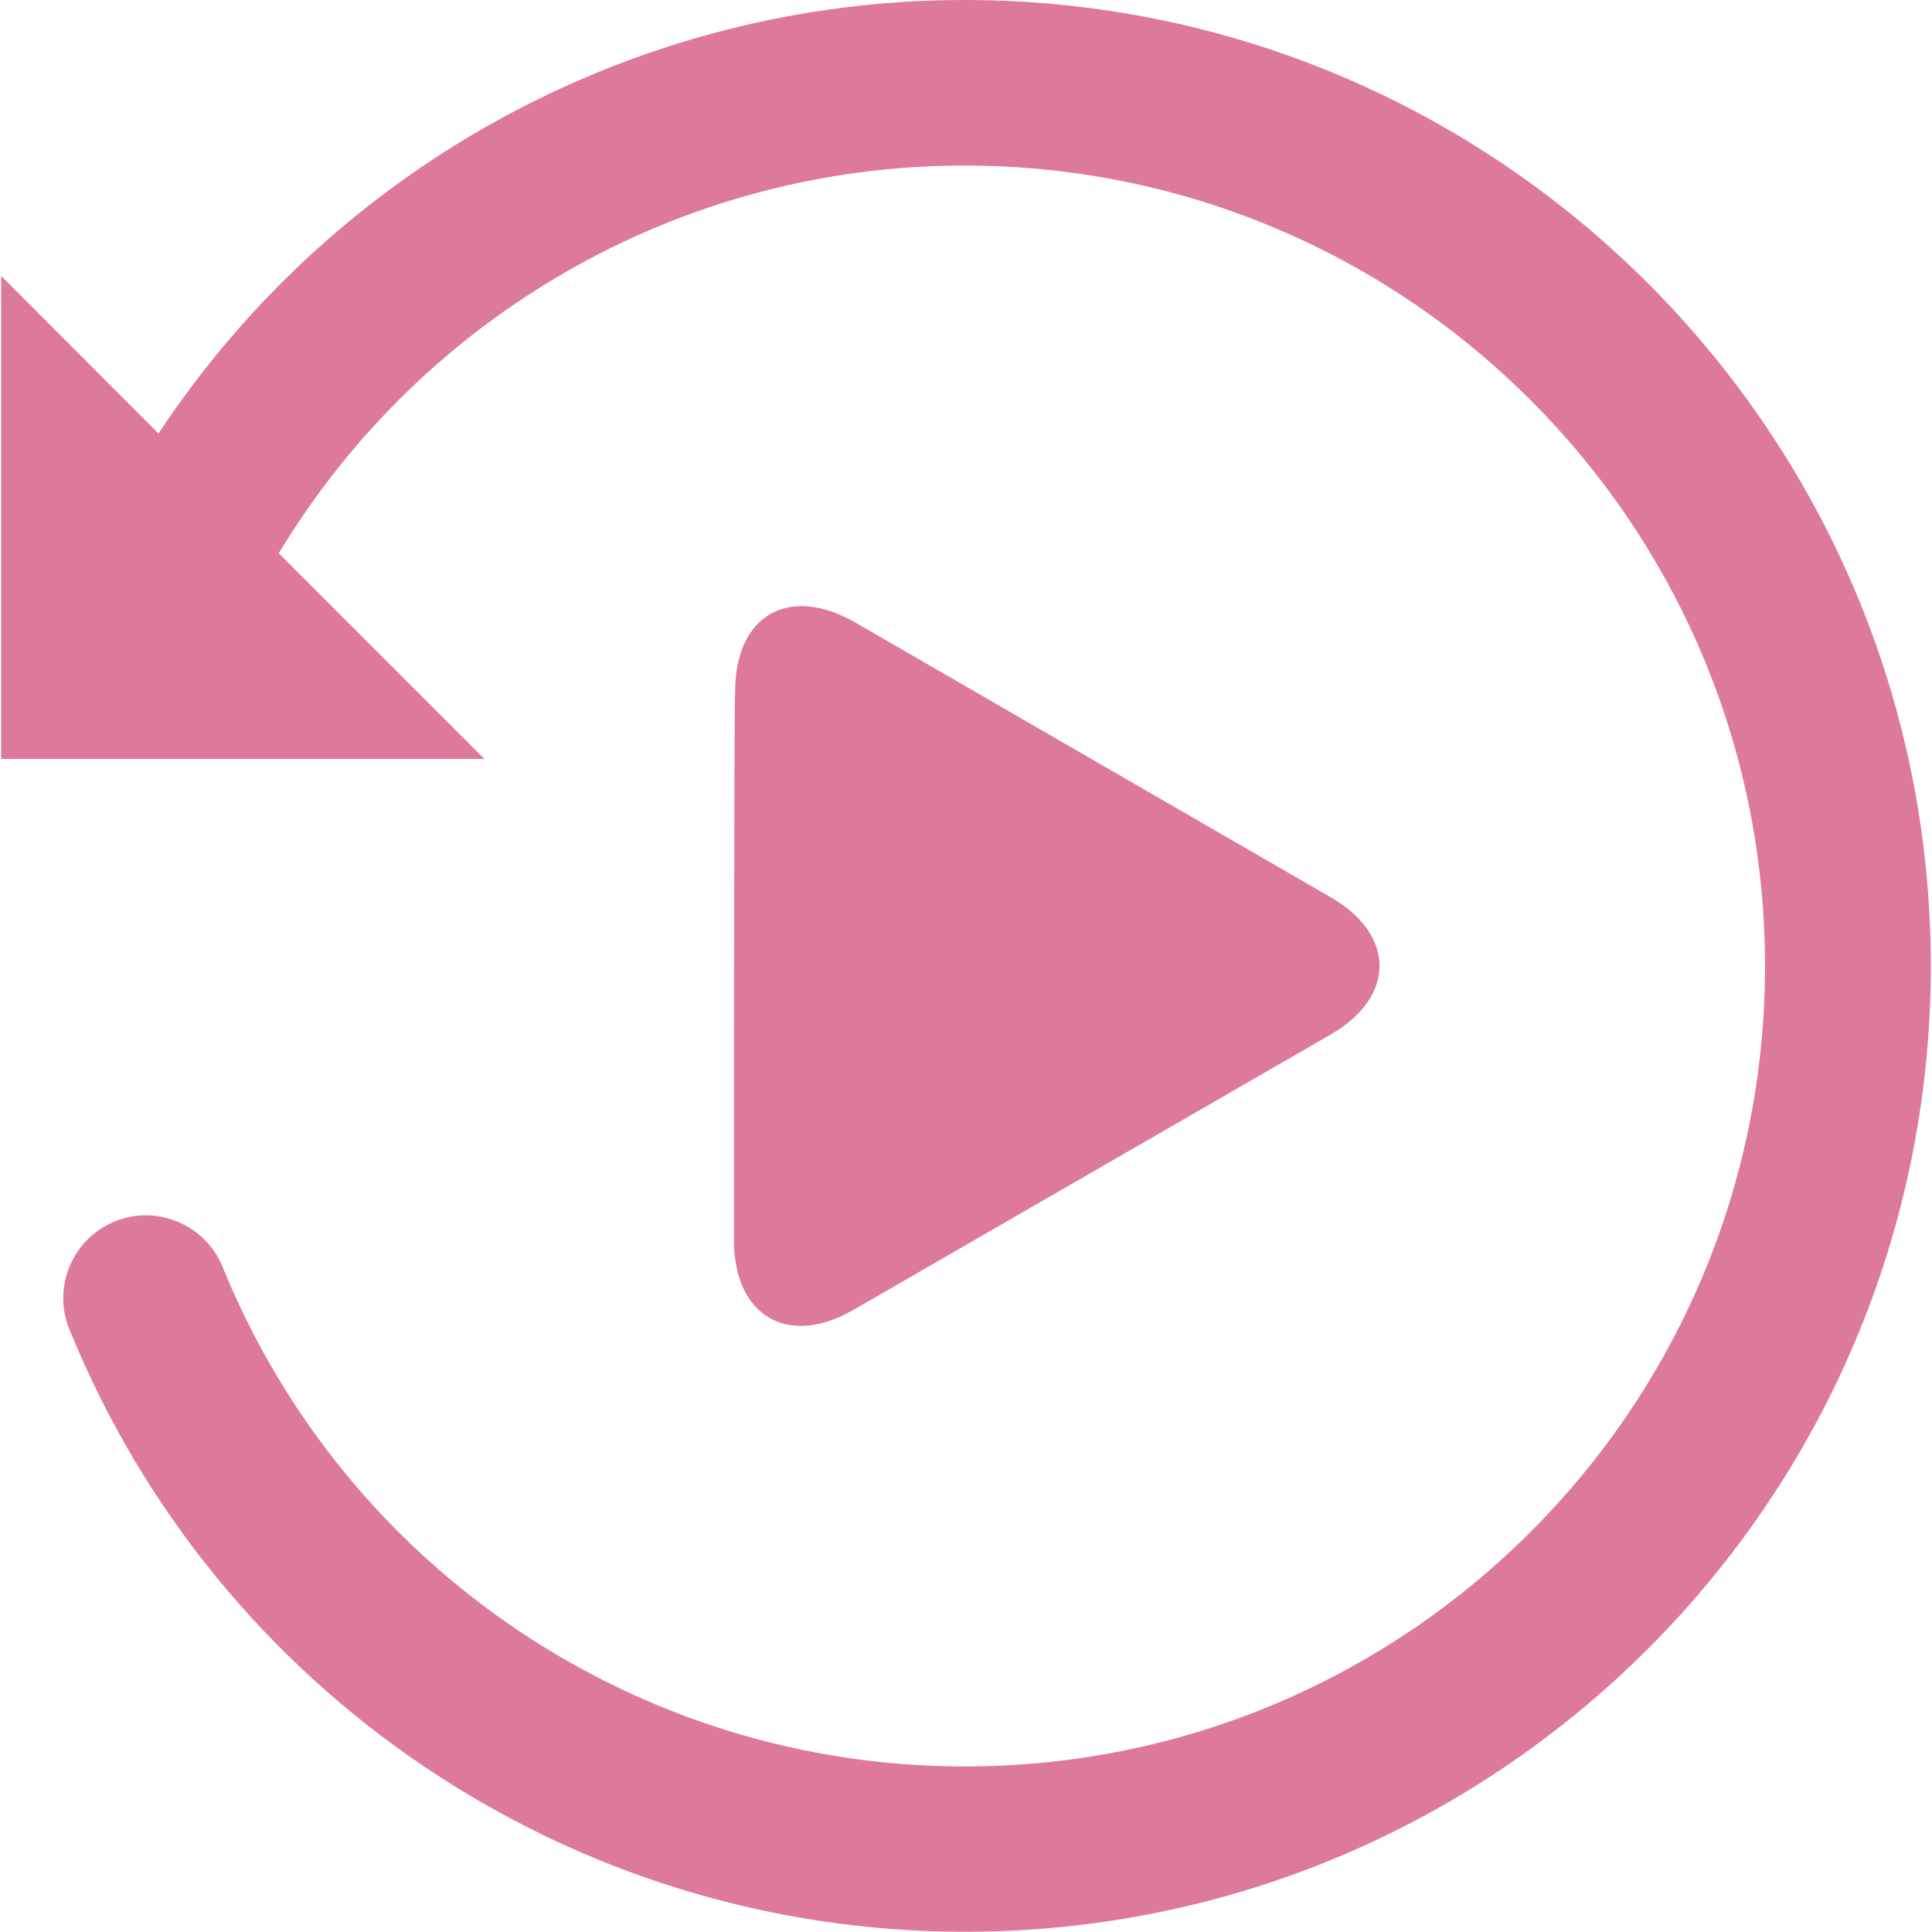
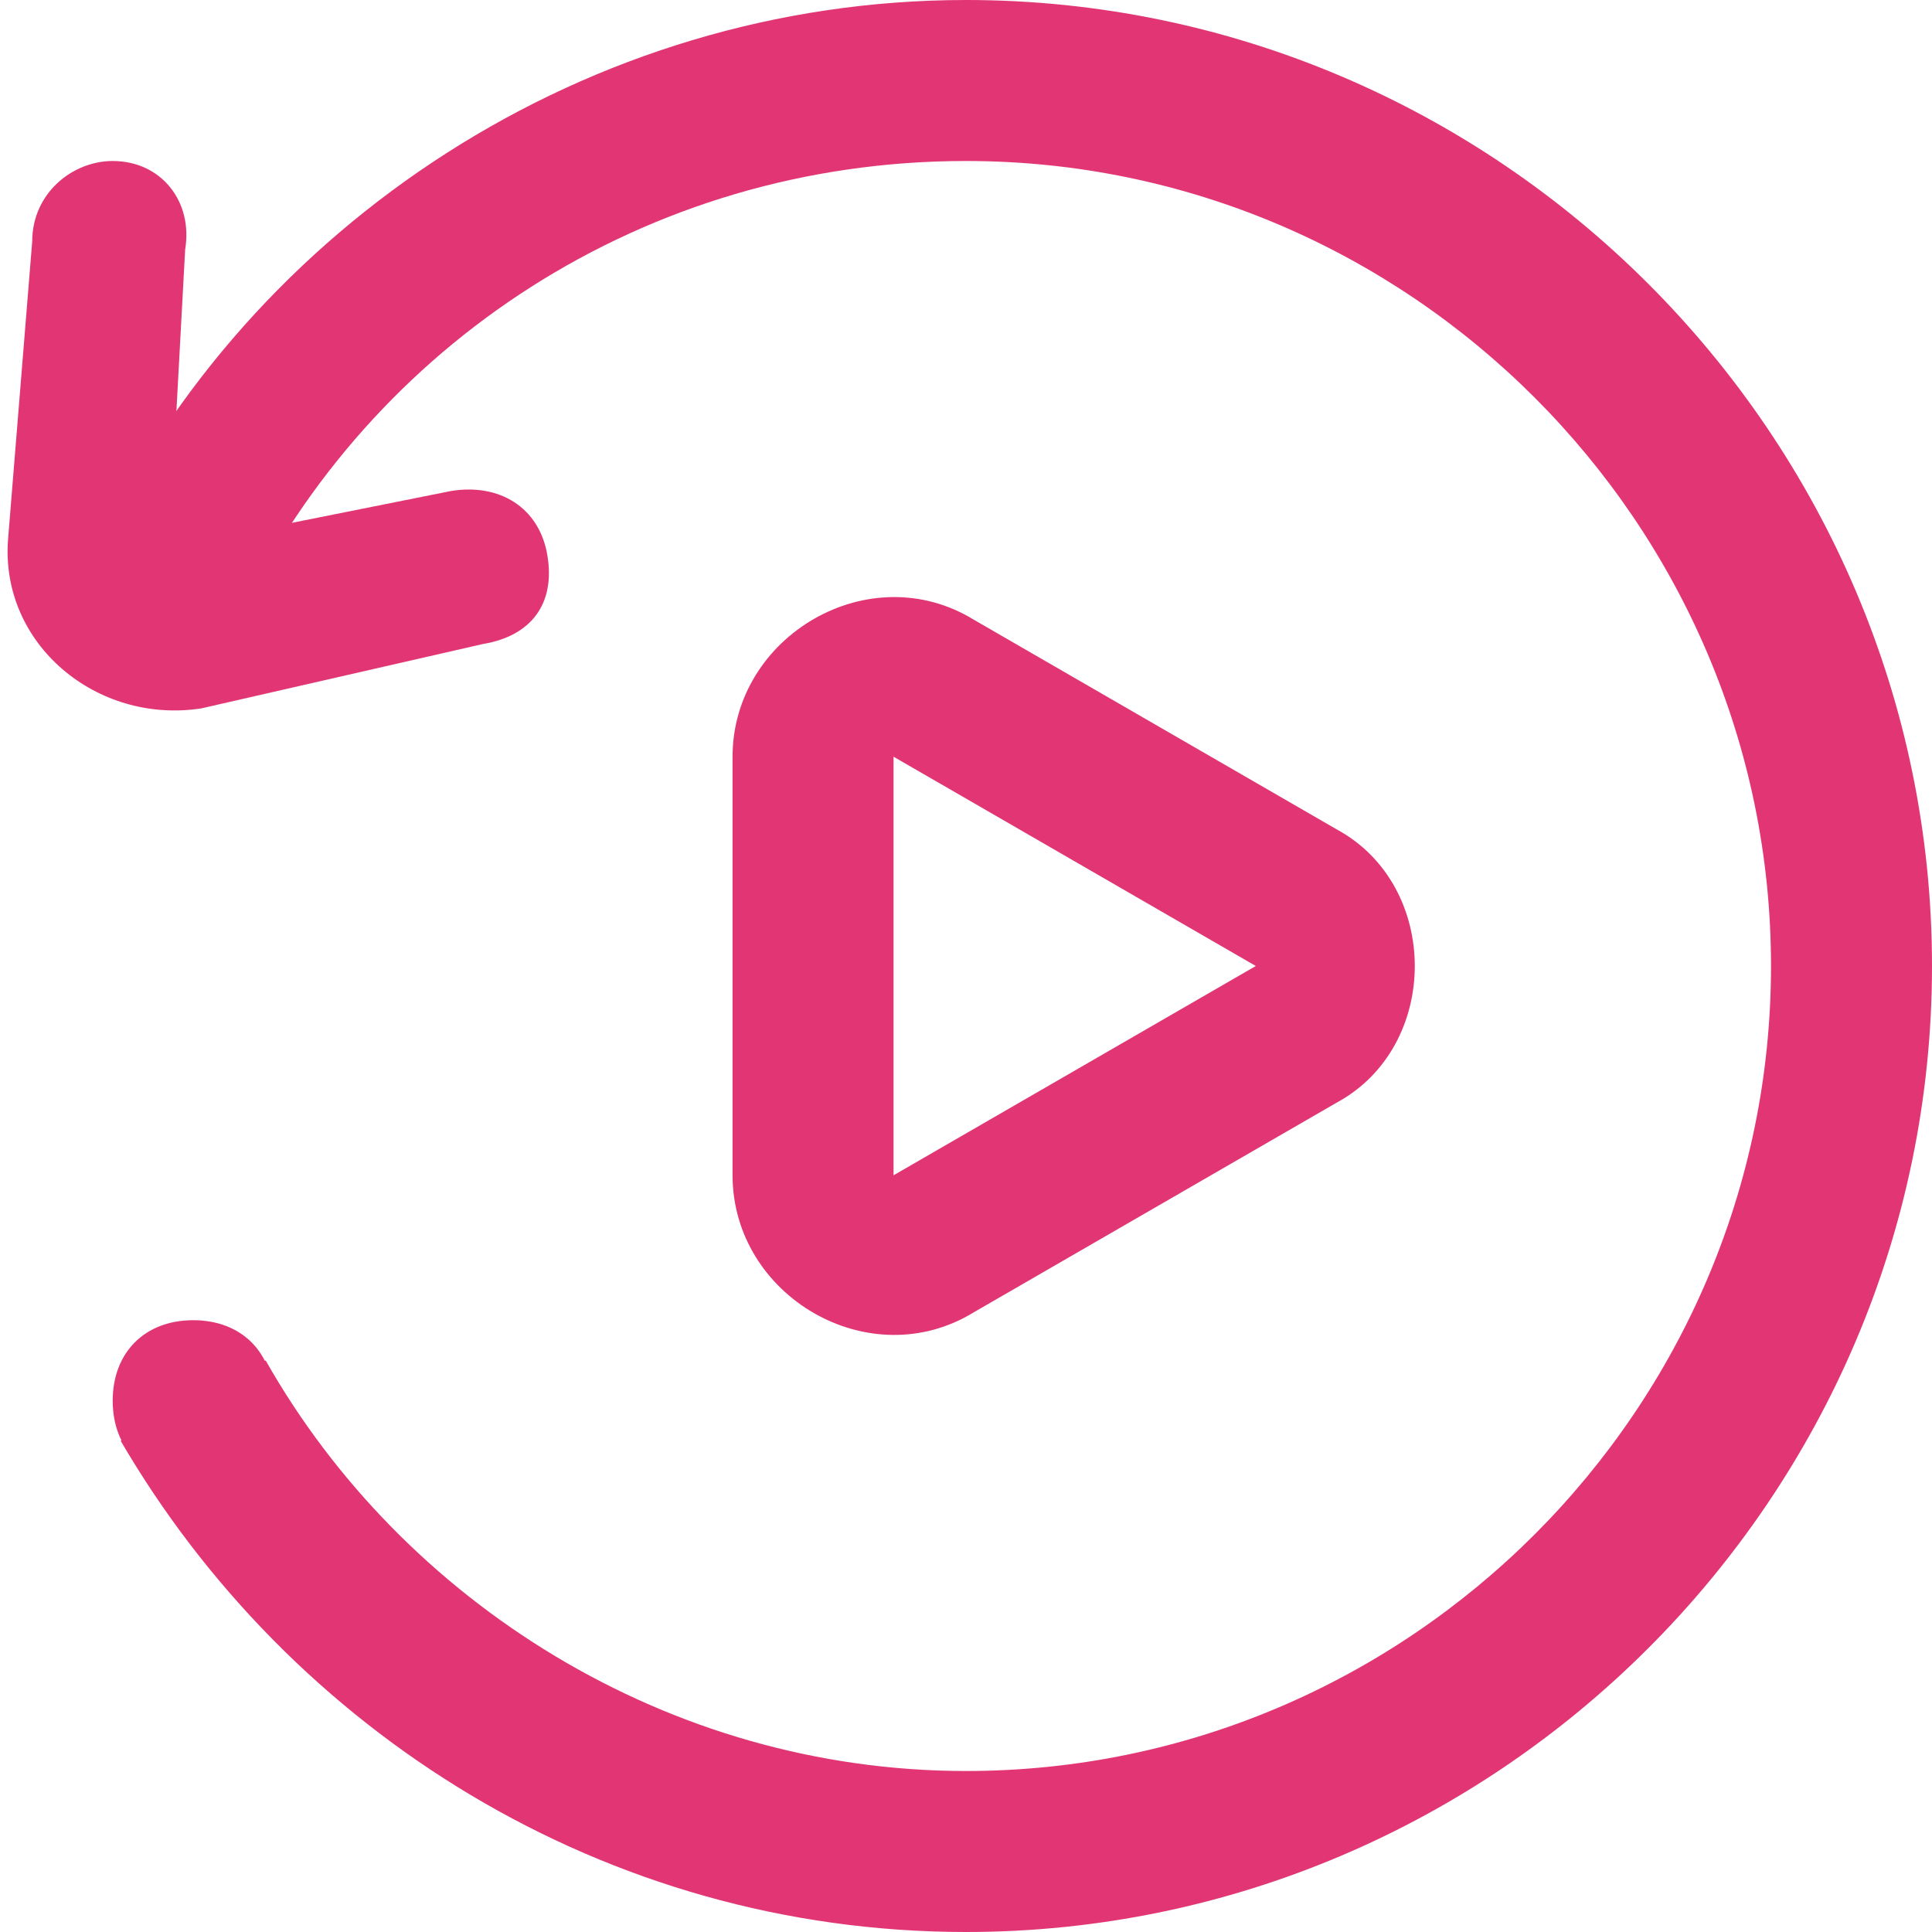
- <svg xmlns="http://www.w3.org/2000/svg" t="1705423288852" class="icon" viewBox="0 0 1024 1024" version="1.1" p-id="5274" data-spm-anchor-id="a313x.search_index.0.i6.78773a81VuwEwP" width="200" height="200">
-   <path d="M256.75 402.25l-109-109C223.375 167.875 359.75 87.75 511.25 87.75c234.25 0 424.25 190 424.25 424.25 0 234.25-190 424.25-424.25 424.25-172.75 0-328.25-104.75-393.25-264.75-9.125-22.375-34.75-33.25-57.125-24.125-22.375 9.125-33.25 34.75-24.125 57.125 78.375 193.125 266.125 319.375 474.625 319.375 282.75 0 512-229.125 512-512C1023.25 229.25 793.875 0 511.25 0 339.25 0 178.875 86.25 84 229.75L0.625 146.25v256h256.125zM0.625 402.25" p-id="5275" data-spm-anchor-id="a313x.search_index.0.i3.78773a81VuwEwP" class="" fill="#dd799d" />
-   <path d="M389 657.25c0 40.5 28.75 57 63.375 37l252.375-145.625c35.25-20 35.25-53.375 0-73.375L453 329.75c-35.25-20-63.375-3.5-63.375 37-0.625 0-0.625 290.5-0.625 290.5z m0 0" p-id="5276" data-spm-anchor-id="a313x.search_index.0.i4.78773a81VuwEwP" class="" fill="#dd799d" />
+ <svg xmlns="http://www.w3.org/2000/svg" t="1706119690168" class="icon" viewBox="0 0 1024 1024" version="1.1" p-id="9909" width="200" height="200">
+   <path d="M708.267 439.467l-192-110.933c-55.467-34.133-128 8.533-128 72.533v221.867c0 64 72.533 106.667 128 72.533l192-110.933c55.467-29.867 55.467-115.2 0-145.067z m-234.667 183.467V401.067l192 110.933-192 110.933z" fill="#e23674" p-id="9910" />
+   <path d="M938.667 512c0 234.667-192 426.667-426.667 426.667-157.867 0-298.667-89.6-371.2-217.6l-76.8 42.667C153.6 917.333 320 1024 512 1024c281.6 0 512-230.4 512-512S793.6 0 512 0C311.467 0 132.267 119.467 51.2 290.133l76.8 34.133C196.267 183.467 341.333 85.333 512 85.333c234.667 0 426.667 192 426.667 426.667z" fill="#e23674" p-id="9911" />
+   <path d="M145.067 742.4c0 25.6-17.067 42.667-42.667 42.667s-42.667-17.067-42.667-42.667 17.067-42.667 42.667-42.667 42.667 17.067 42.667 42.667z" fill="#e23674" p-id="9912" />
+   <path d="M59.733 85.333c25.6 0 42.667 21.333 38.4 46.933l-8.533 157.867 149.333-29.867c25.6-4.267 46.933 8.533 51.2 34.133S281.6 337.067 256 341.333l-149.333 34.133C51.2 384 0 341.333 4.267 285.867L17.067 128c0-25.6 21.333-42.667 42.667-42.667z" fill="#e23674" p-id="9913" />
</svg>
